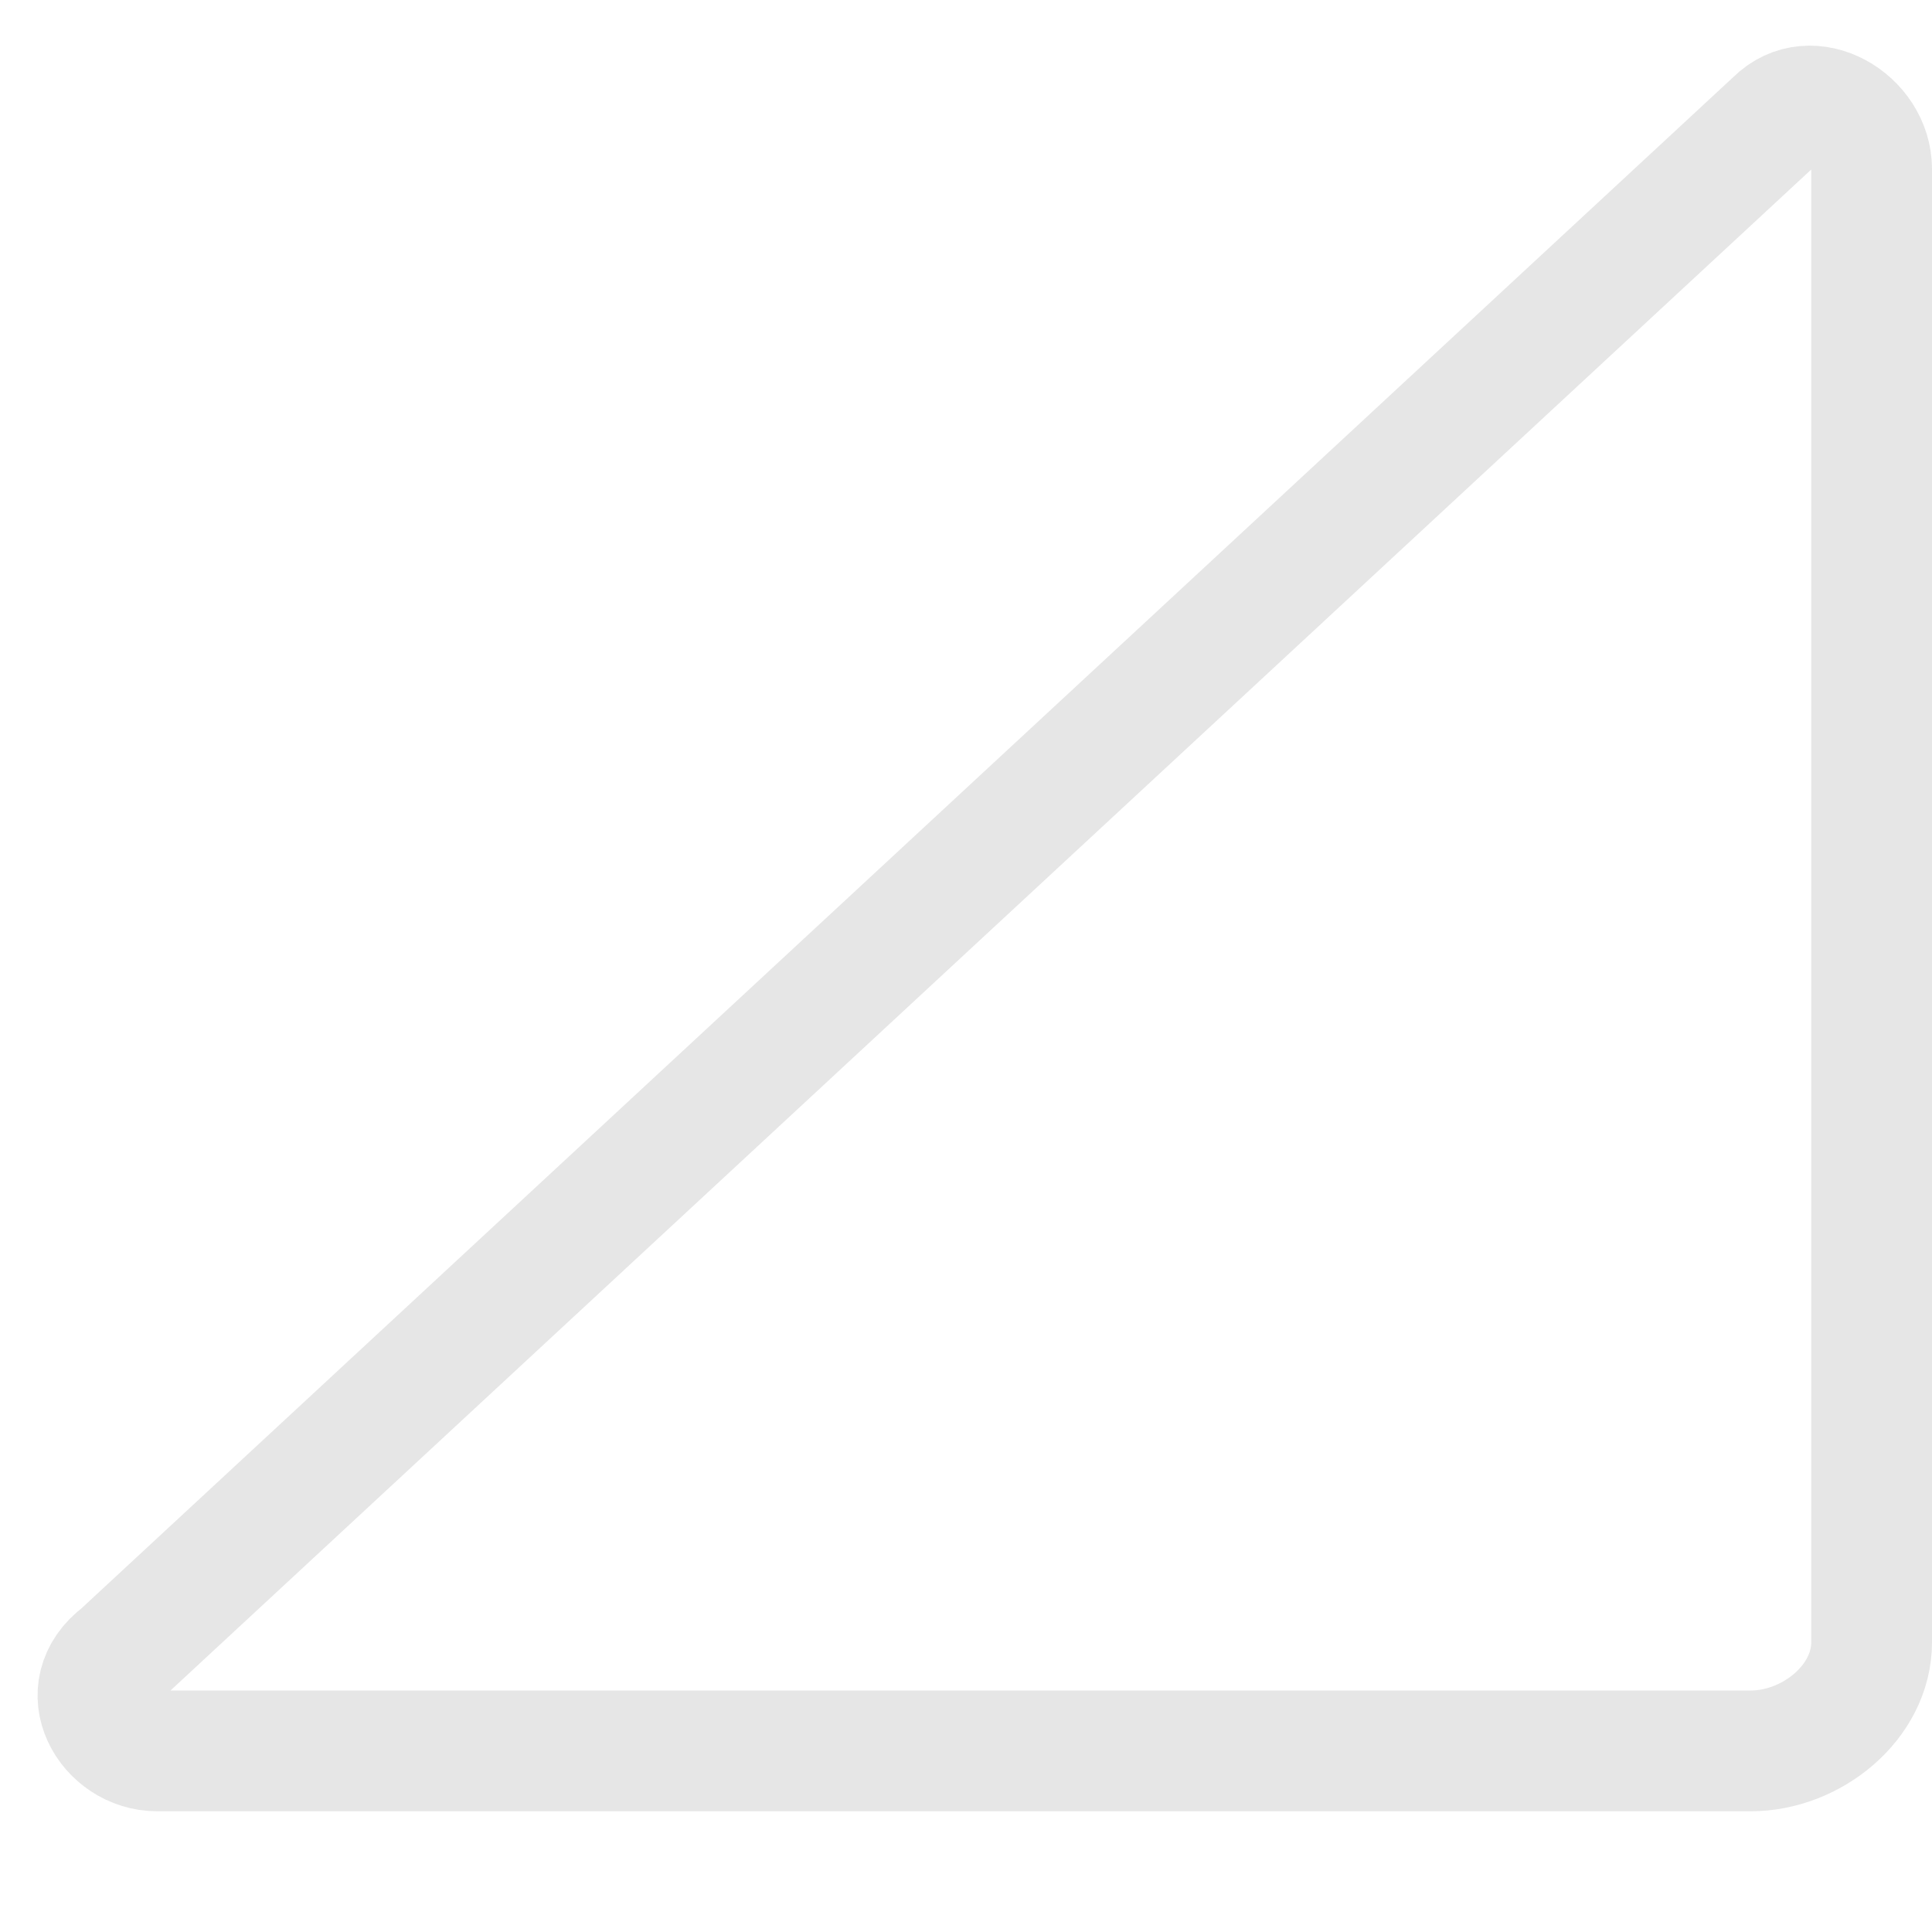
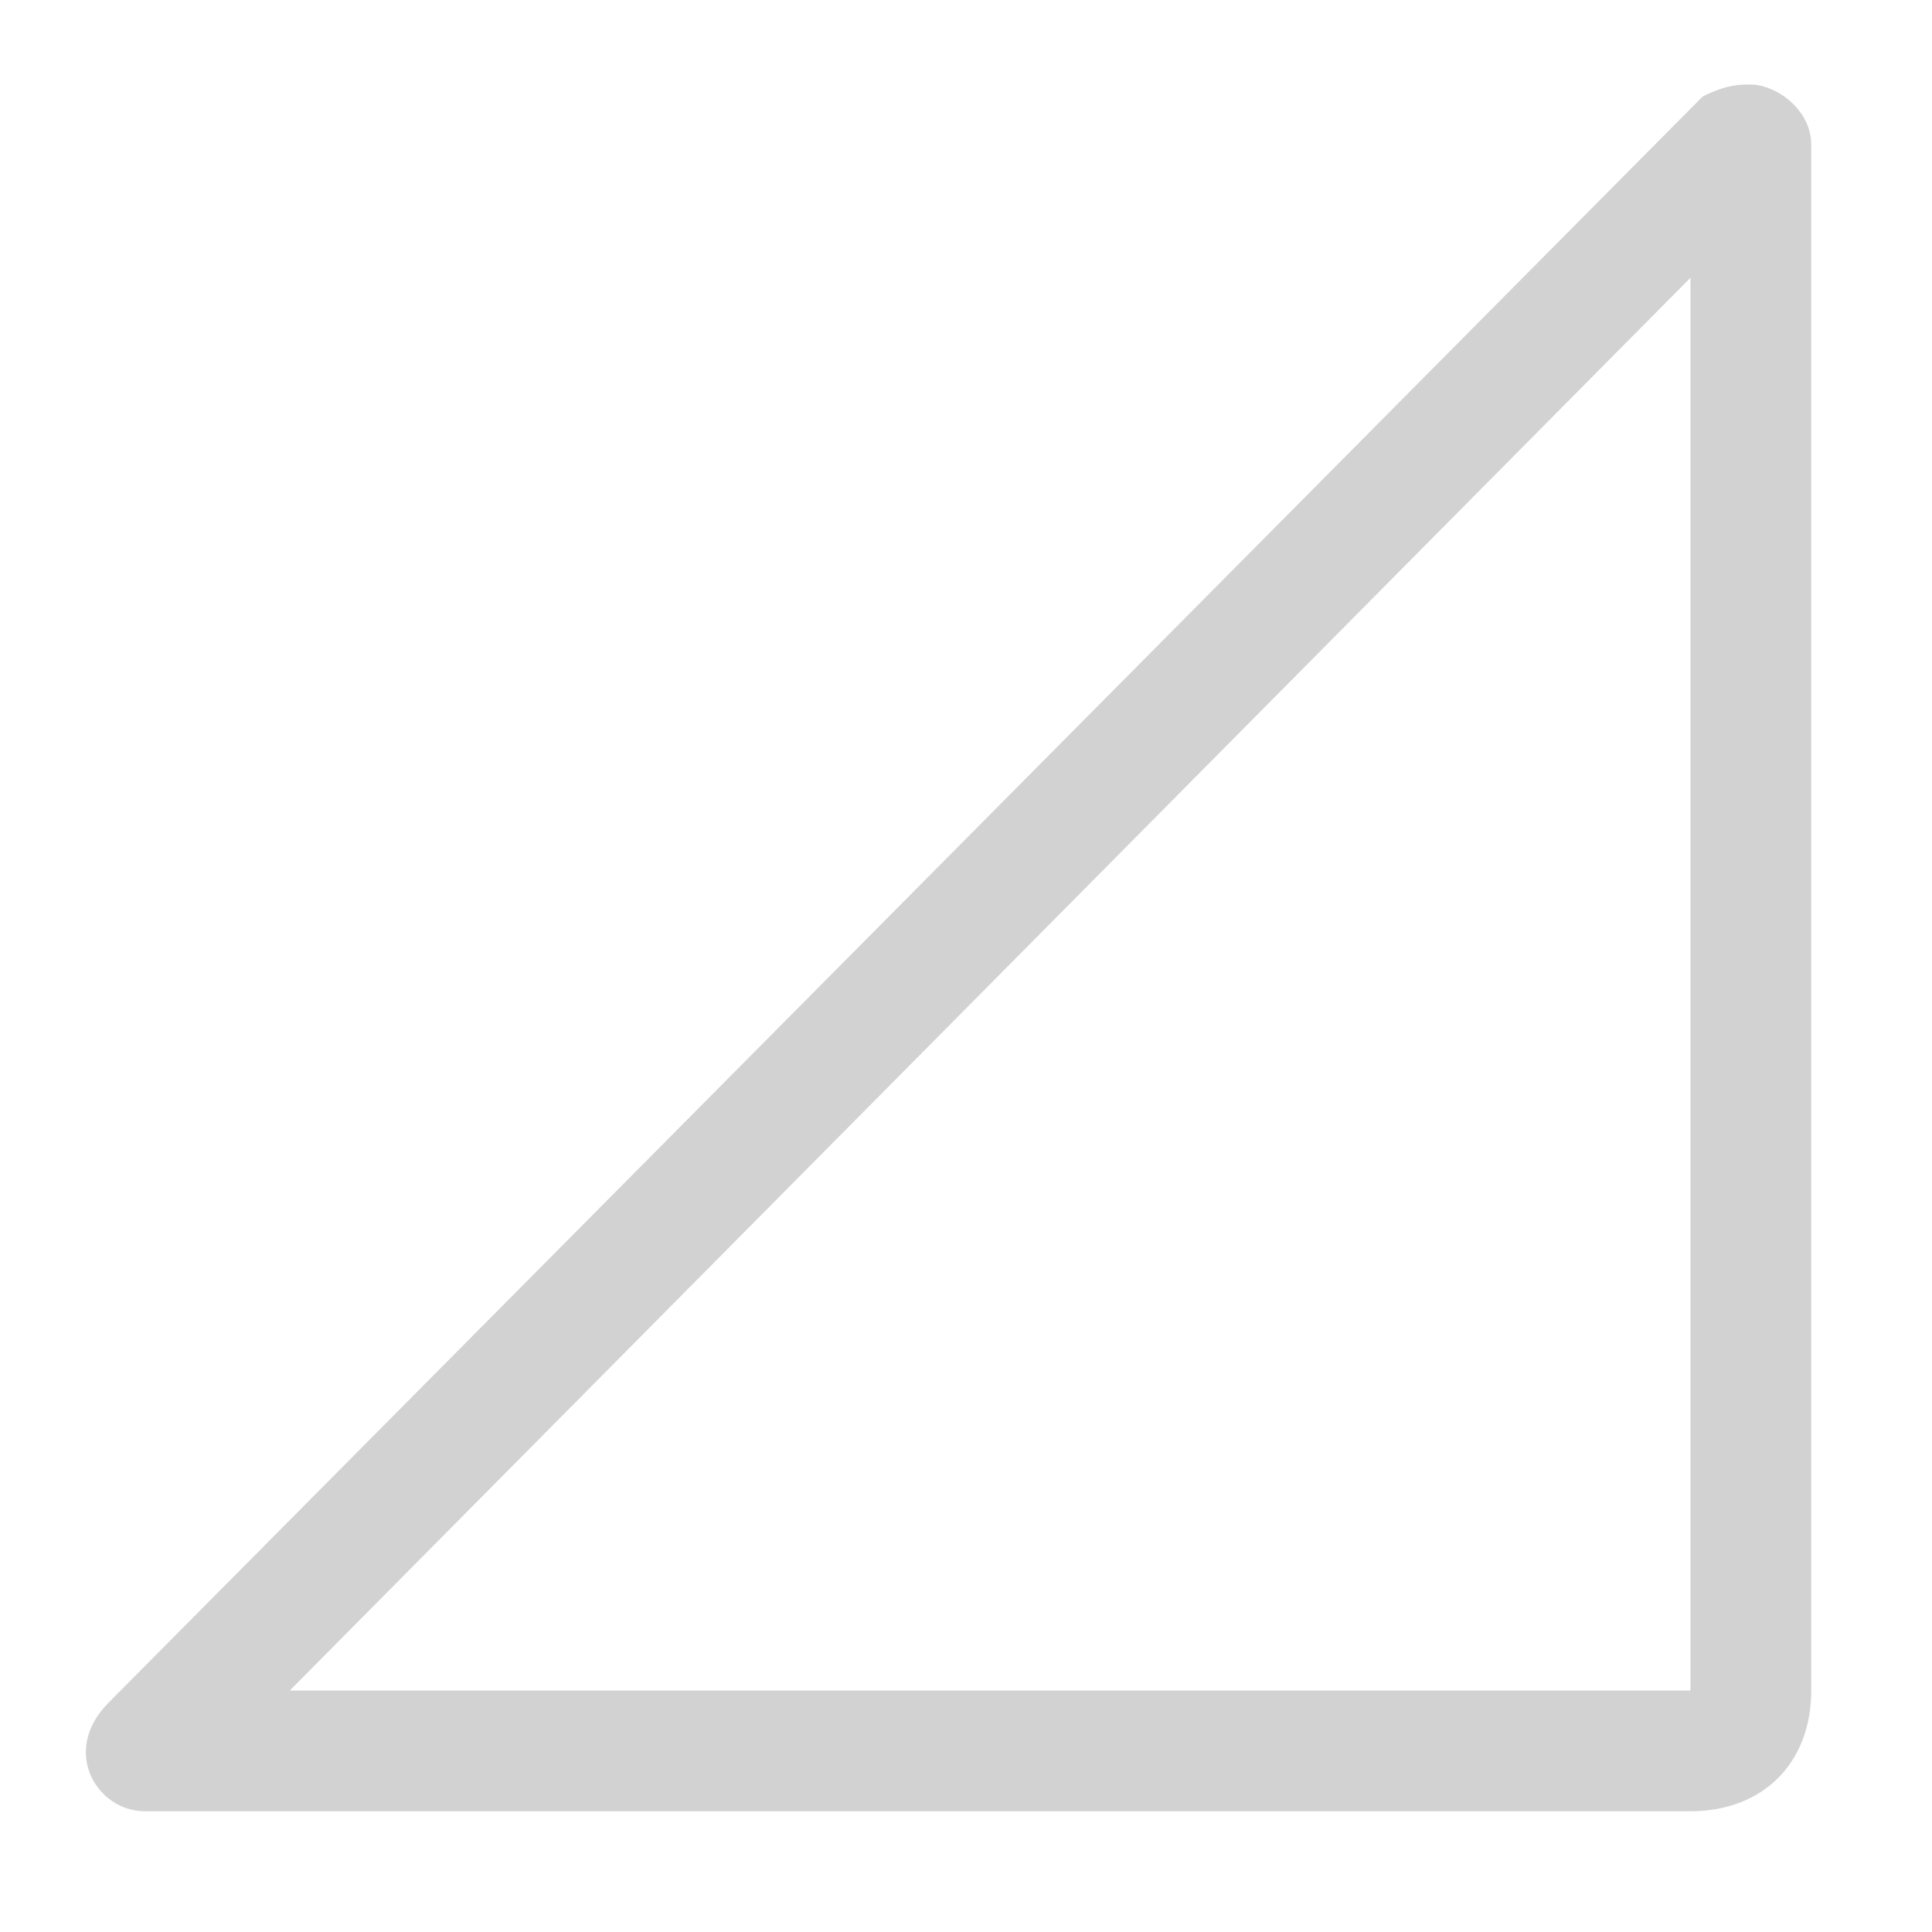
- <svg xmlns="http://www.w3.org/2000/svg" version="1.1" id="图层_2" x="0px" y="0px" viewBox="0 0 16 16" style="enable-background:new 0 0 16 16;" xml:space="preserve">
+ <svg xmlns="http://www.w3.org/2000/svg" version="1.1" id="图层_3" x="0px" y="0px" viewBox="0 0 16 16" style="enable-background:new 0 0 16 16;" xml:space="preserve">
  <style type="text/css">
- 	.st0{opacity:0.2;fill:none;stroke:#808080;stroke-miterlimit:10;}
+ 	.st0{opacity:0.2;}
+ 	.st1{fill:#1F2022;}
</style>
-   <path class="st0" d="M1.3,14.5h13.2c0.5,0,1-0.4,1-0.9V1.4C15.5,1,15,0.7,14.7,1L1,13.7C0.6,14,0.9,14.5,1.3,14.5z" />
+   <g class="st0">
+     <path class="st1" d="M14,2.3V14H2.4L14,2.3 M14.5,0.7c-0.1,0-0.2,0-0.4,0.1L0.9,14.1C0.5,14.5,0.8,15,1.2,15H14c0.6,0,1-0.4,1-1   V1.2C15,0.9,14.7,0.7,14.5,0.7L14.5,0.7z" />
+   </g>
</svg>
